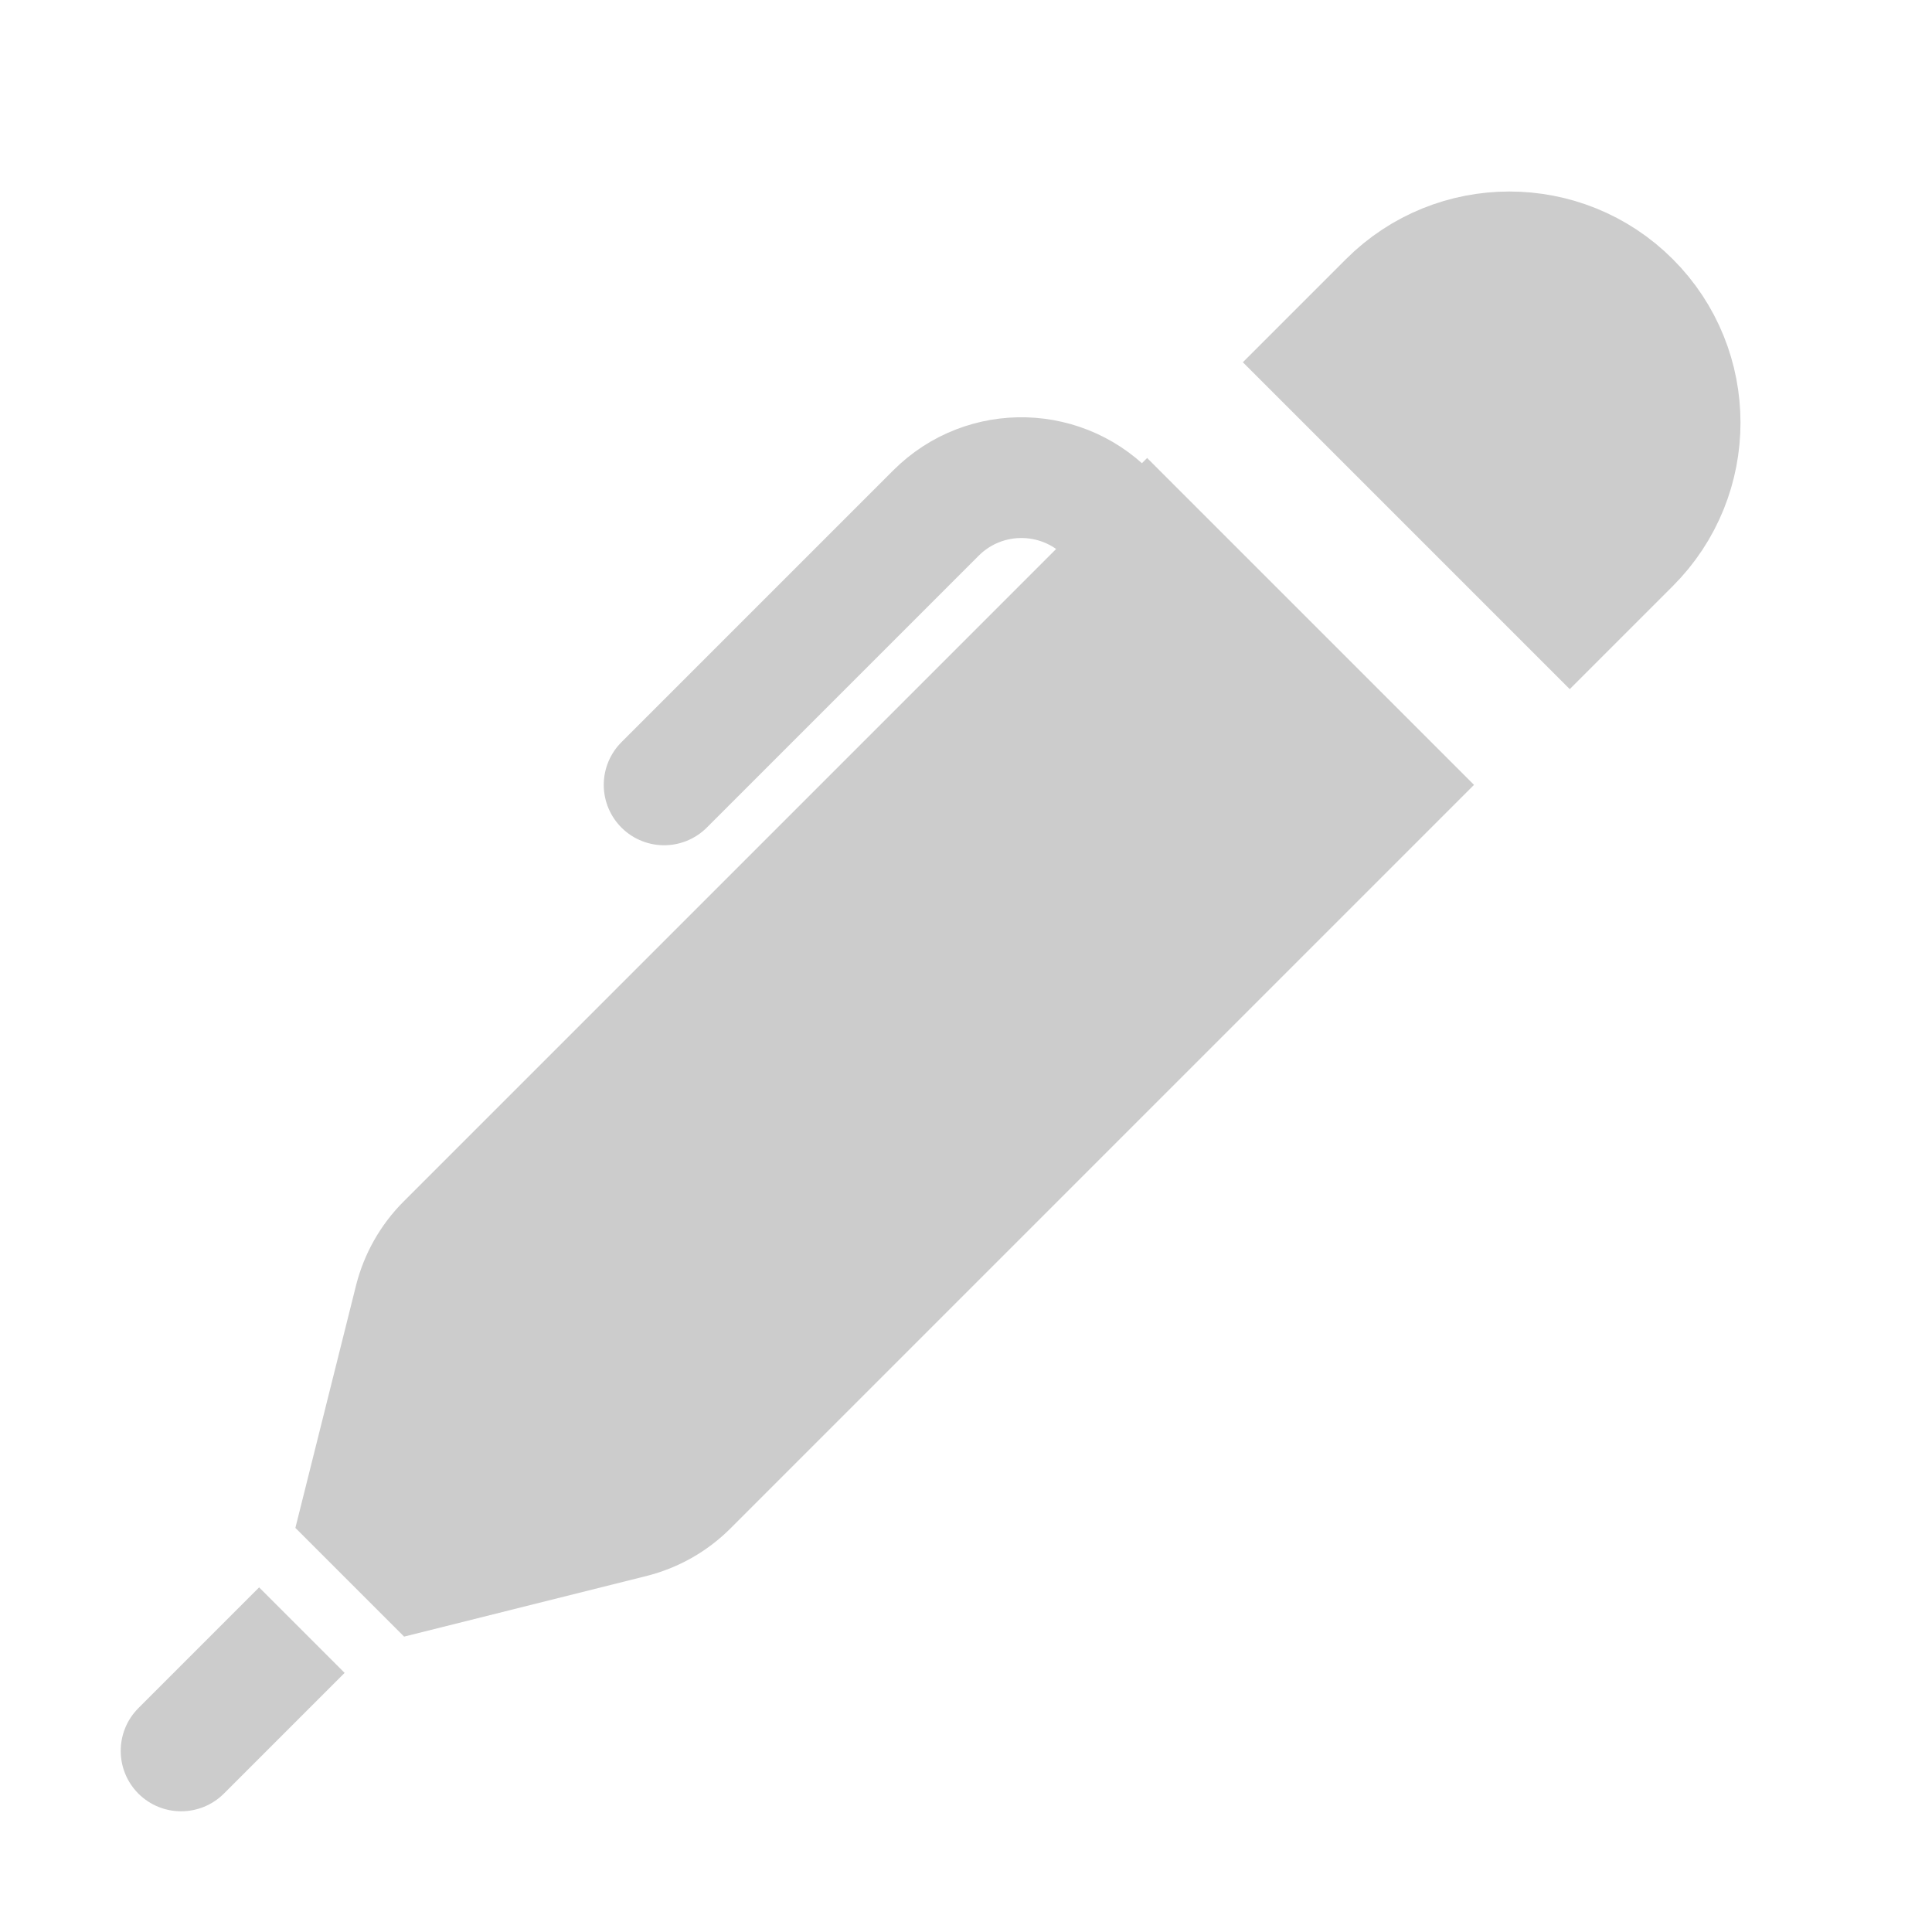
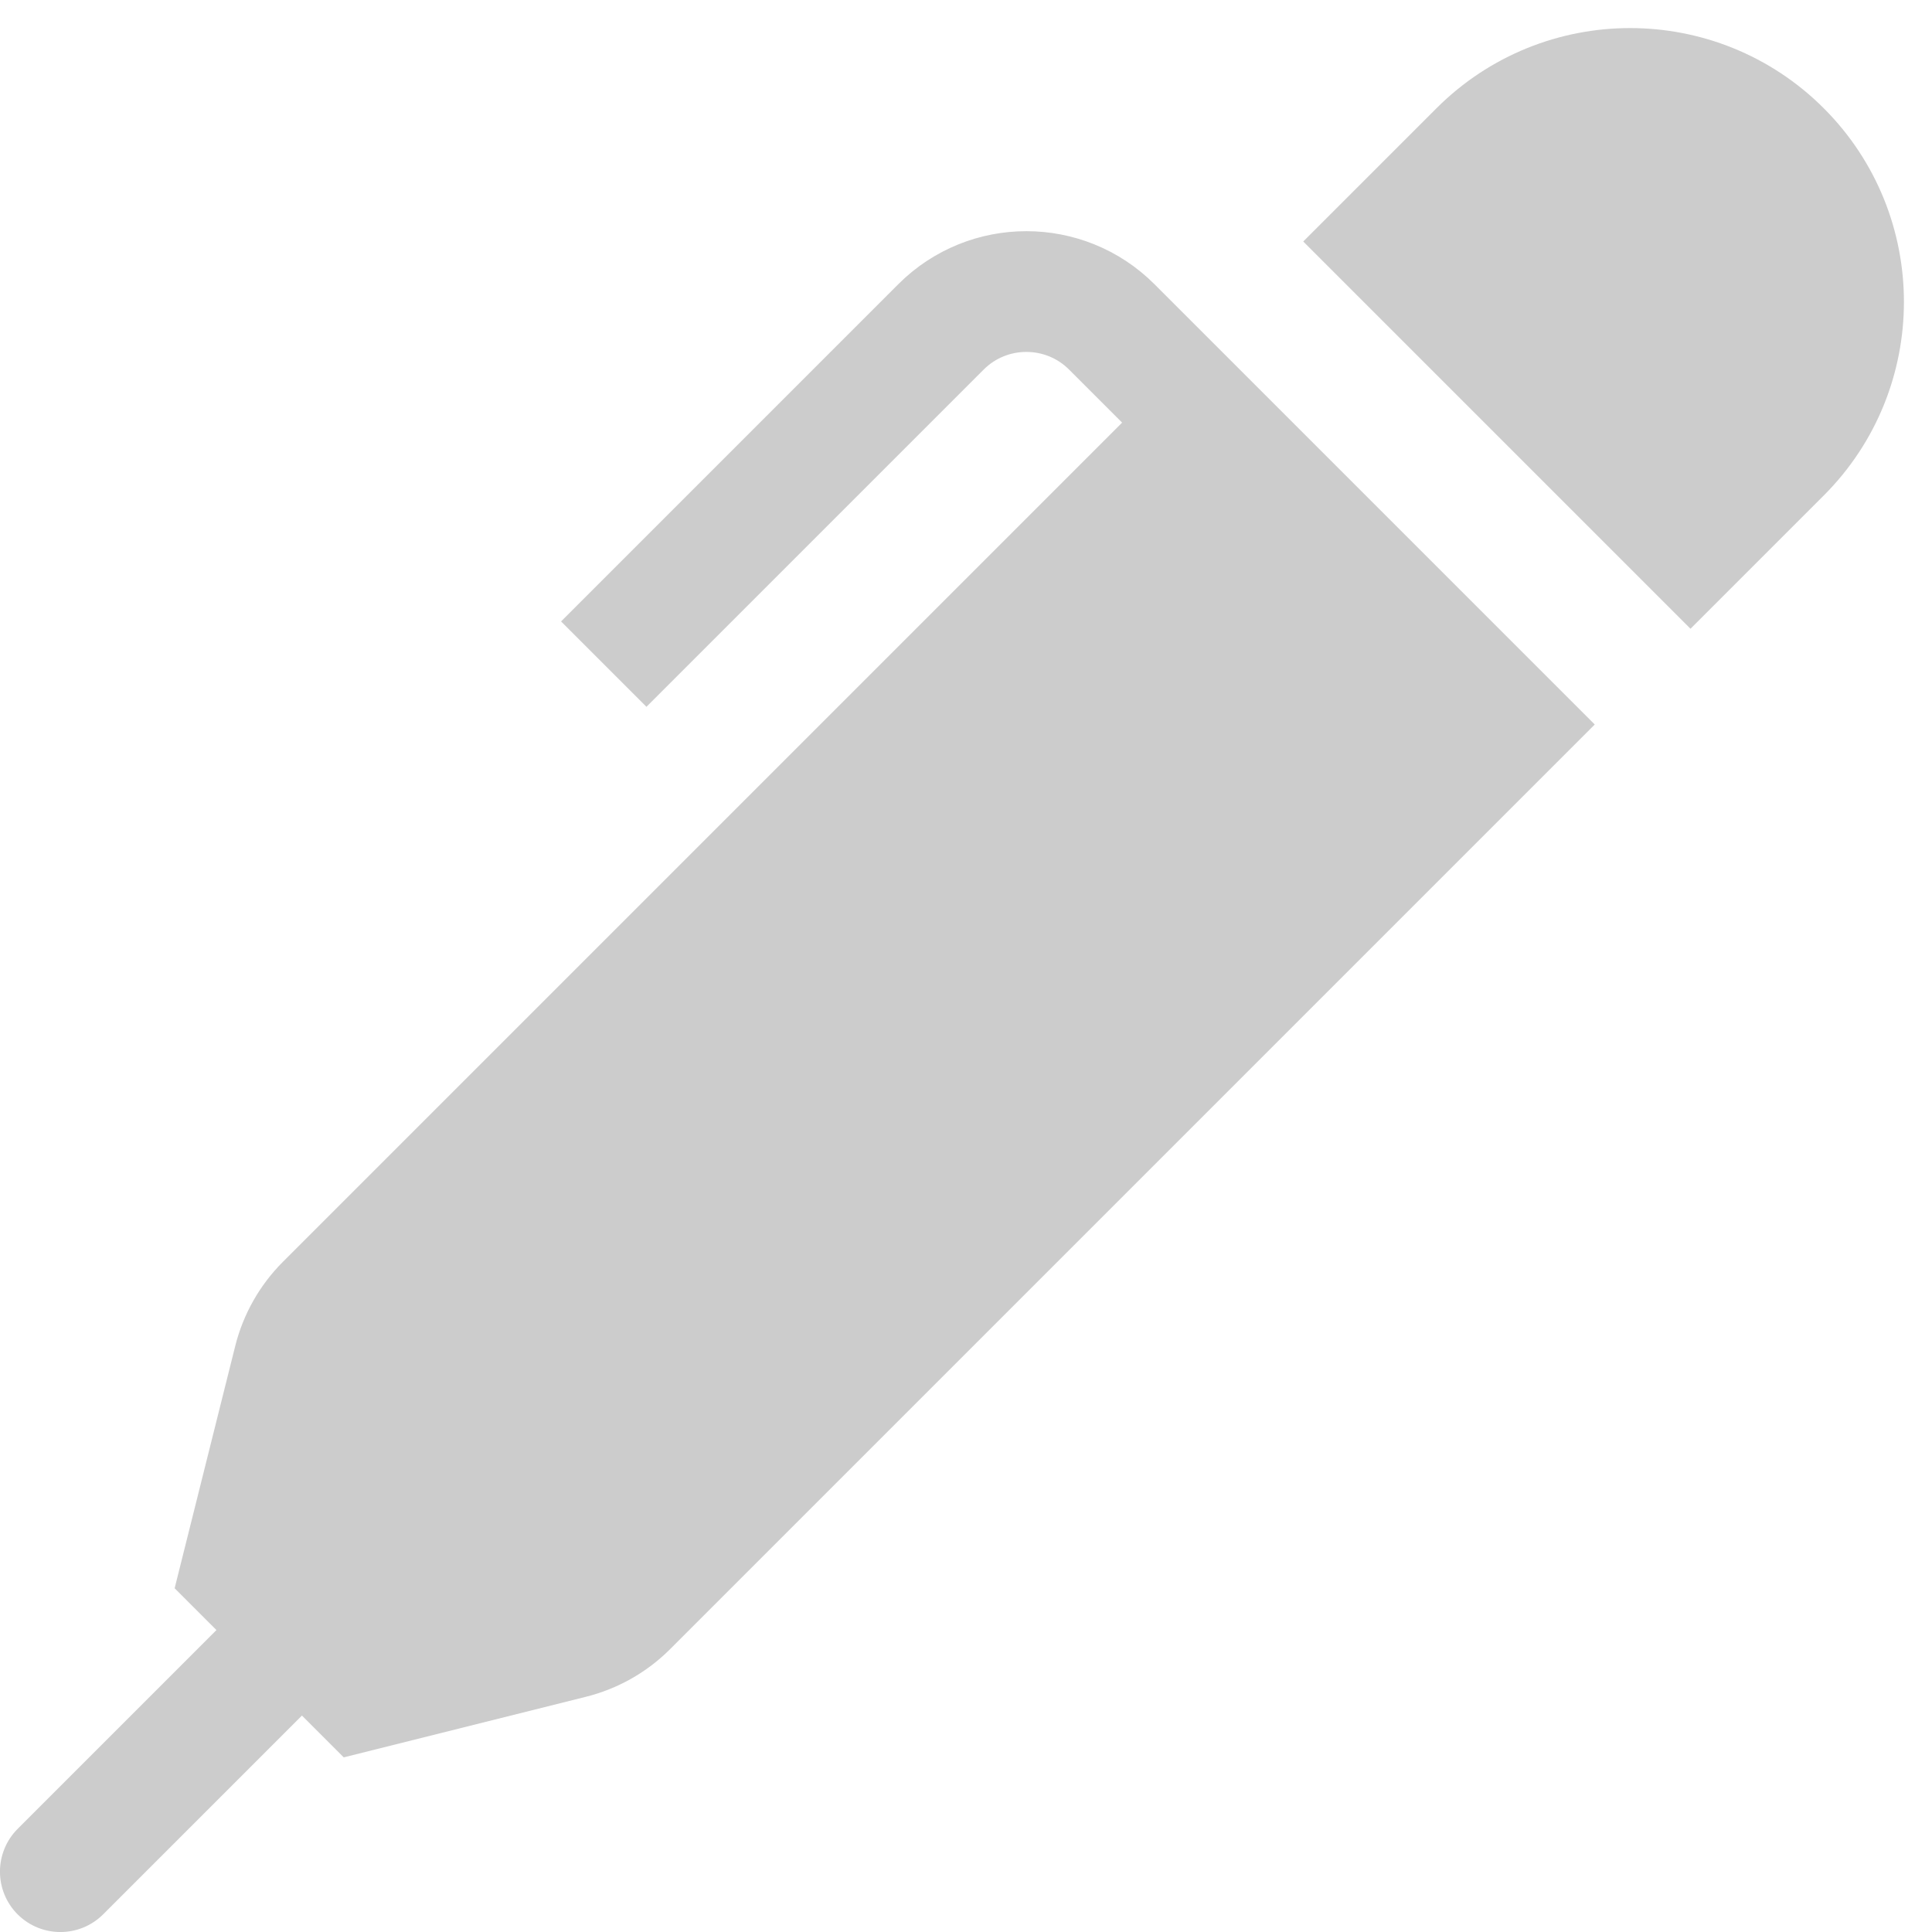
<svg xmlns="http://www.w3.org/2000/svg" width="16" height="16" viewBox="0 0 16 16" fill="none">
-   <path d="M13 5L13.5 4.5C14.052 3.948 14.052 3.052 13.5 2.5C12.948 1.948 12.052 1.948 11.5 2.5L11 3L13 5Z" fill="#CCCCCC" />
-   <path d="M11.5 6.5L9.5 4.5L9.443 4.557L3.696 10.304C3.568 10.432 3.477 10.593 3.433 10.769L3 12.5L3.5 13L5.231 12.567C5.407 12.523 5.568 12.432 5.696 12.304L11.5 6.5Z" fill="#CCCCCC" />
-   <path d="M9.5 4.5L11.5 6.5L5.696 12.304C5.568 12.432 5.407 12.523 5.231 12.567L3.5 13L3 12.5L3.433 10.769C3.477 10.593 3.568 10.432 3.696 10.304L9.5 4.5ZM9.5 4.5L9.443 4.557L9.205 4.29C8.822 3.861 8.158 3.842 7.751 4.249L5.5 6.5M13 5L13.5 4.5C14.052 3.948 14.052 3.052 13.5 2.5V2.5C12.948 1.948 12.052 1.948 11.5 2.5L11 3L13 5Z" stroke="#CCCCCC" stroke-linecap="round" />
-   <path d="M1.146 14.146C0.951 14.342 0.951 14.658 1.146 14.854C1.342 15.049 1.658 15.049 1.854 14.854L1.146 14.146ZM2.146 13.146L1.146 14.146L1.854 14.854L2.854 13.854L2.146 13.146Z" fill="#CCCCCC" />
+   <path d="M14 4.5L14.75 3.75C15.44 3.06 15.44 1.94 14.75 1.25C14.06 0.56 12.94 0.56 12.25 1.25L11.5 2L14 4.5Z" fill="#CCCCCC" />
+   <path d="M12.5 6L10 3.5L2.696 10.804C2.568 10.932 2.477 11.093 2.433 11.269L2 13L3 14L4.731 13.567C4.907 13.523 5.068 13.432 5.196 13.304L12.5 6Z" fill="#CCCCCC" />
+   <path d="M10 3.5L12.5 6L5.196 13.304C5.068 13.432 4.907 13.523 4.731 13.567L3 14L2 13L2.433 11.269C2.477 11.093 2.568 10.932 2.696 10.804L10 3.5ZM10 3.5L9.207 2.707C8.817 2.317 8.183 2.317 7.793 2.707L5 5.5M14 4.5L14.75 3.75C15.44 3.06 15.44 1.94 14.75 1.25V1.25C14.06 0.56 12.94 0.56 12.25 1.25L11.5 2L14 4.5Z" stroke="#CCCCCC" />
+   <path d="M0.146 15.146C-0.049 15.342 -0.049 15.658 0.146 15.854C0.342 16.049 0.658 16.049 0.854 15.854L0.146 15.146ZM2.146 13.146L0.146 15.146L0.854 15.854L2.854 13.854L2.146 13.146Z" fill="#CCCCCC" />
</svg>
